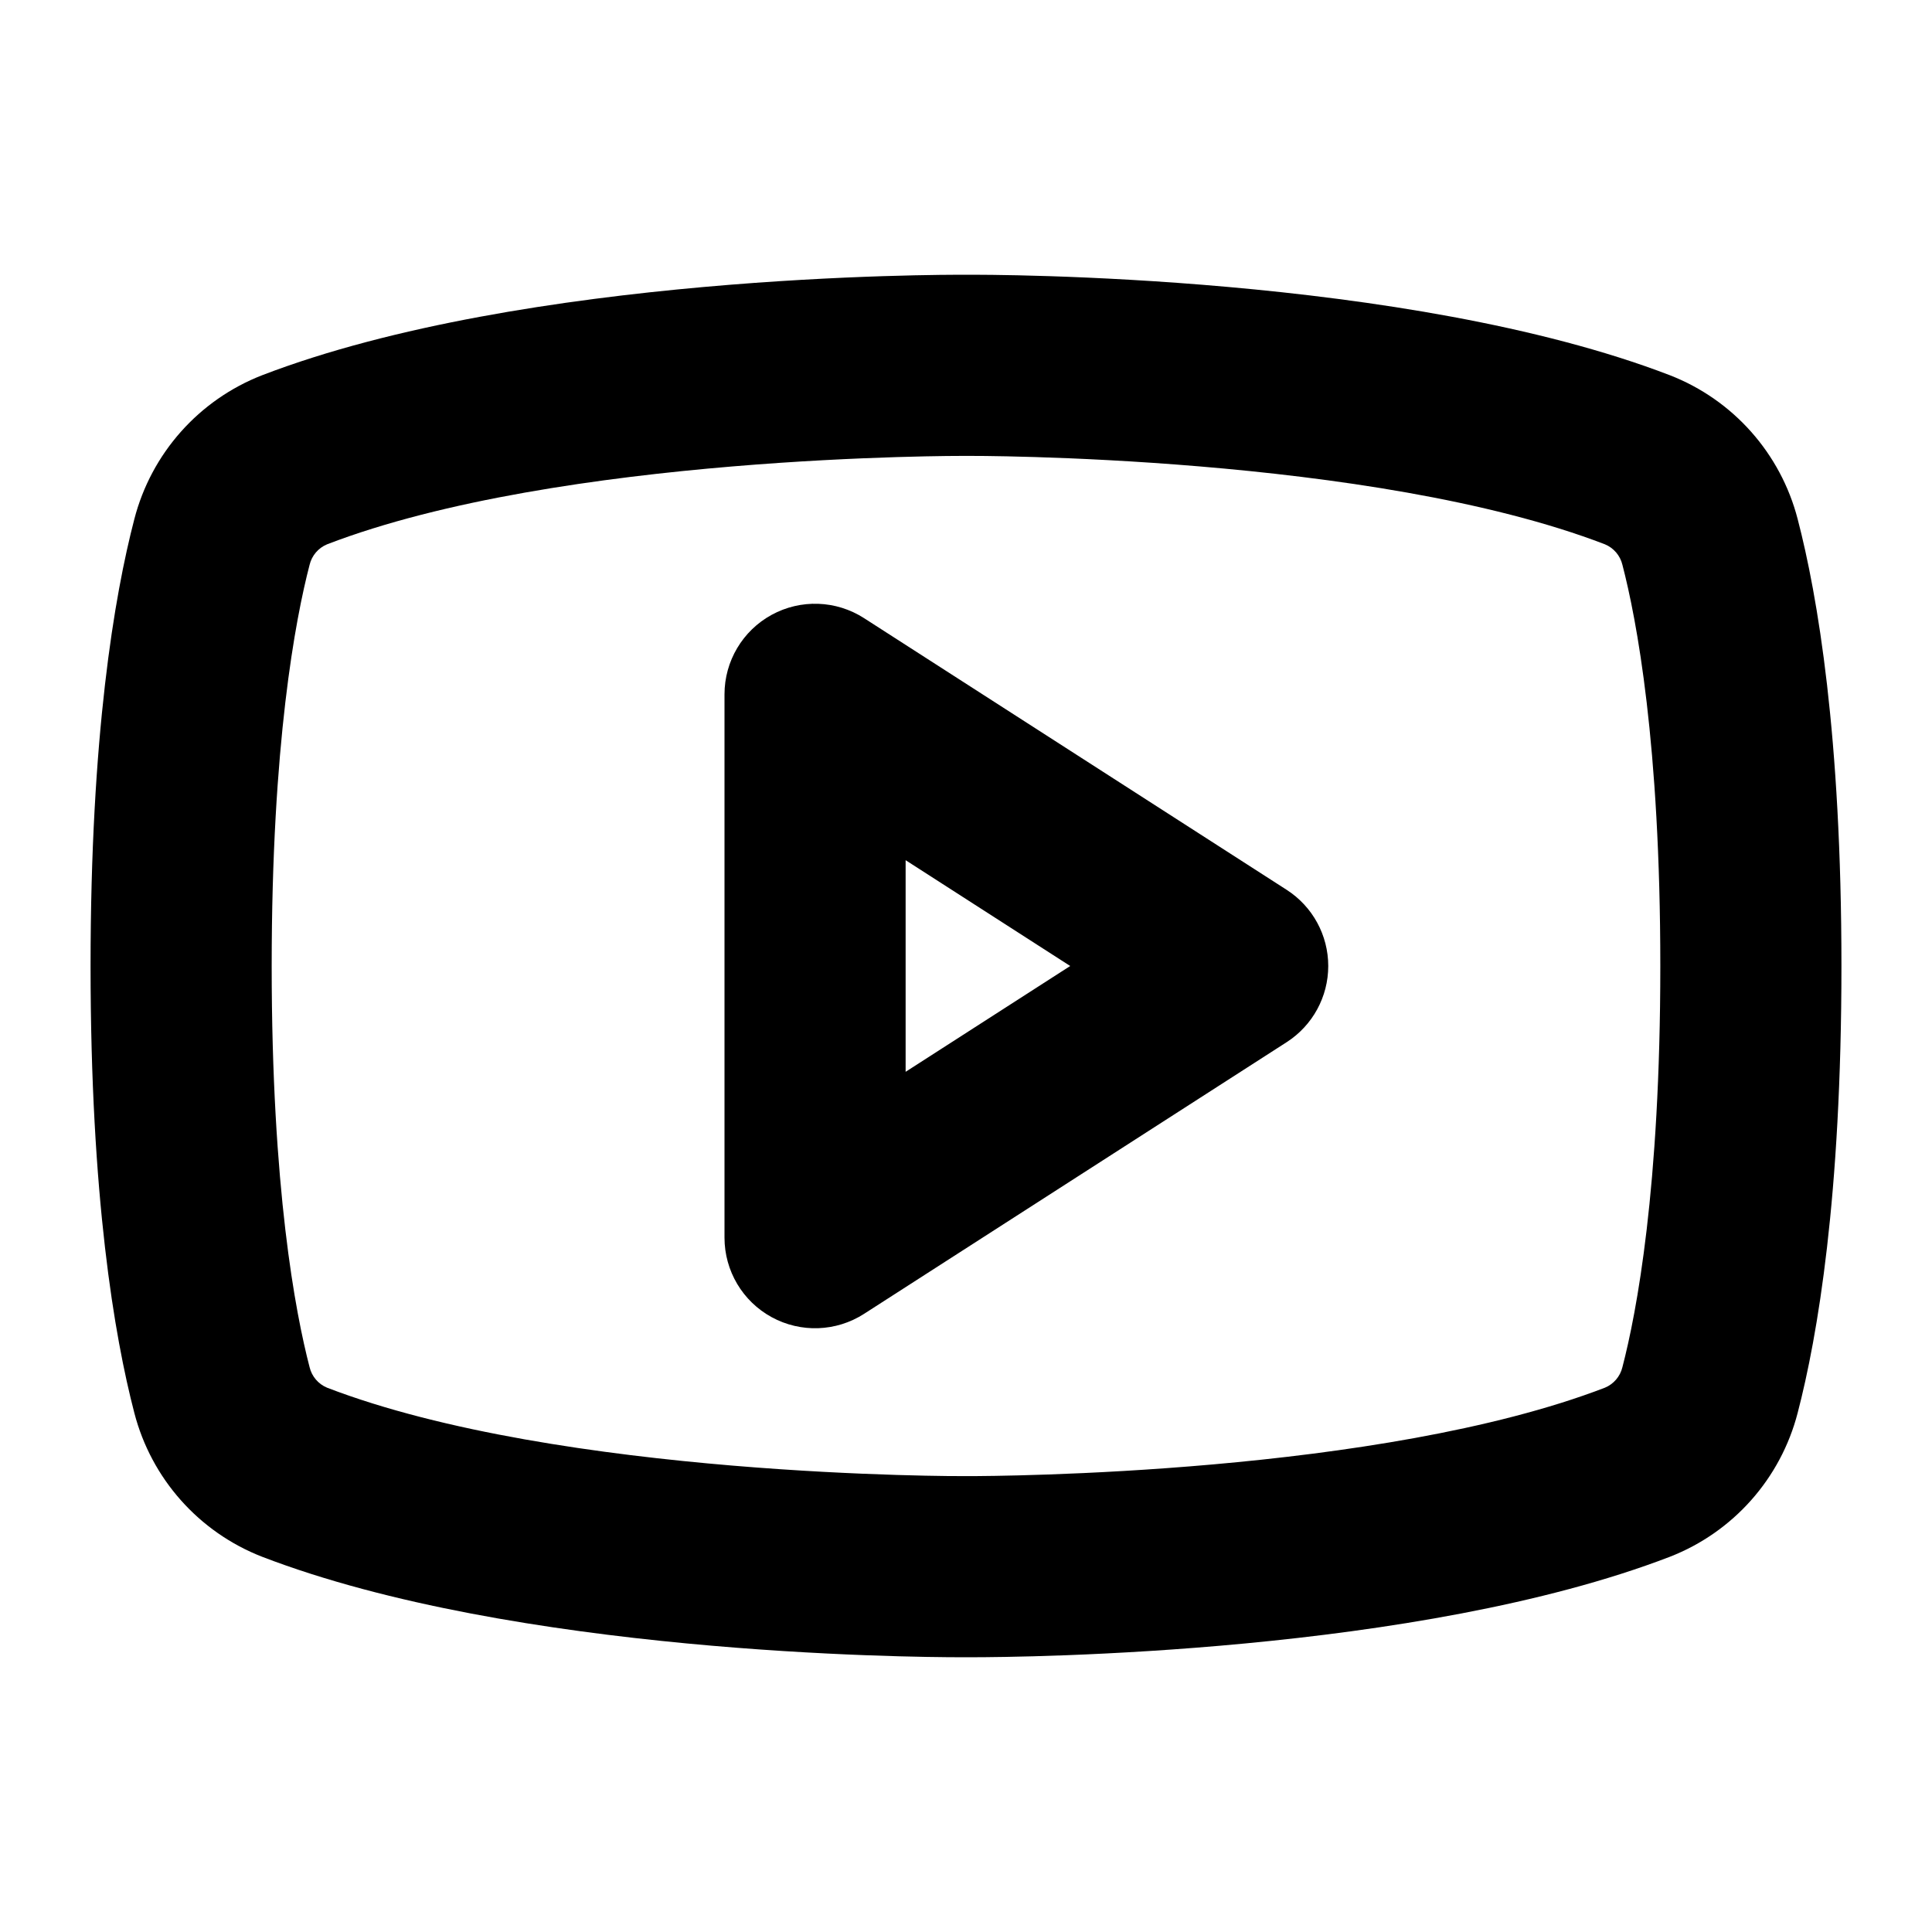
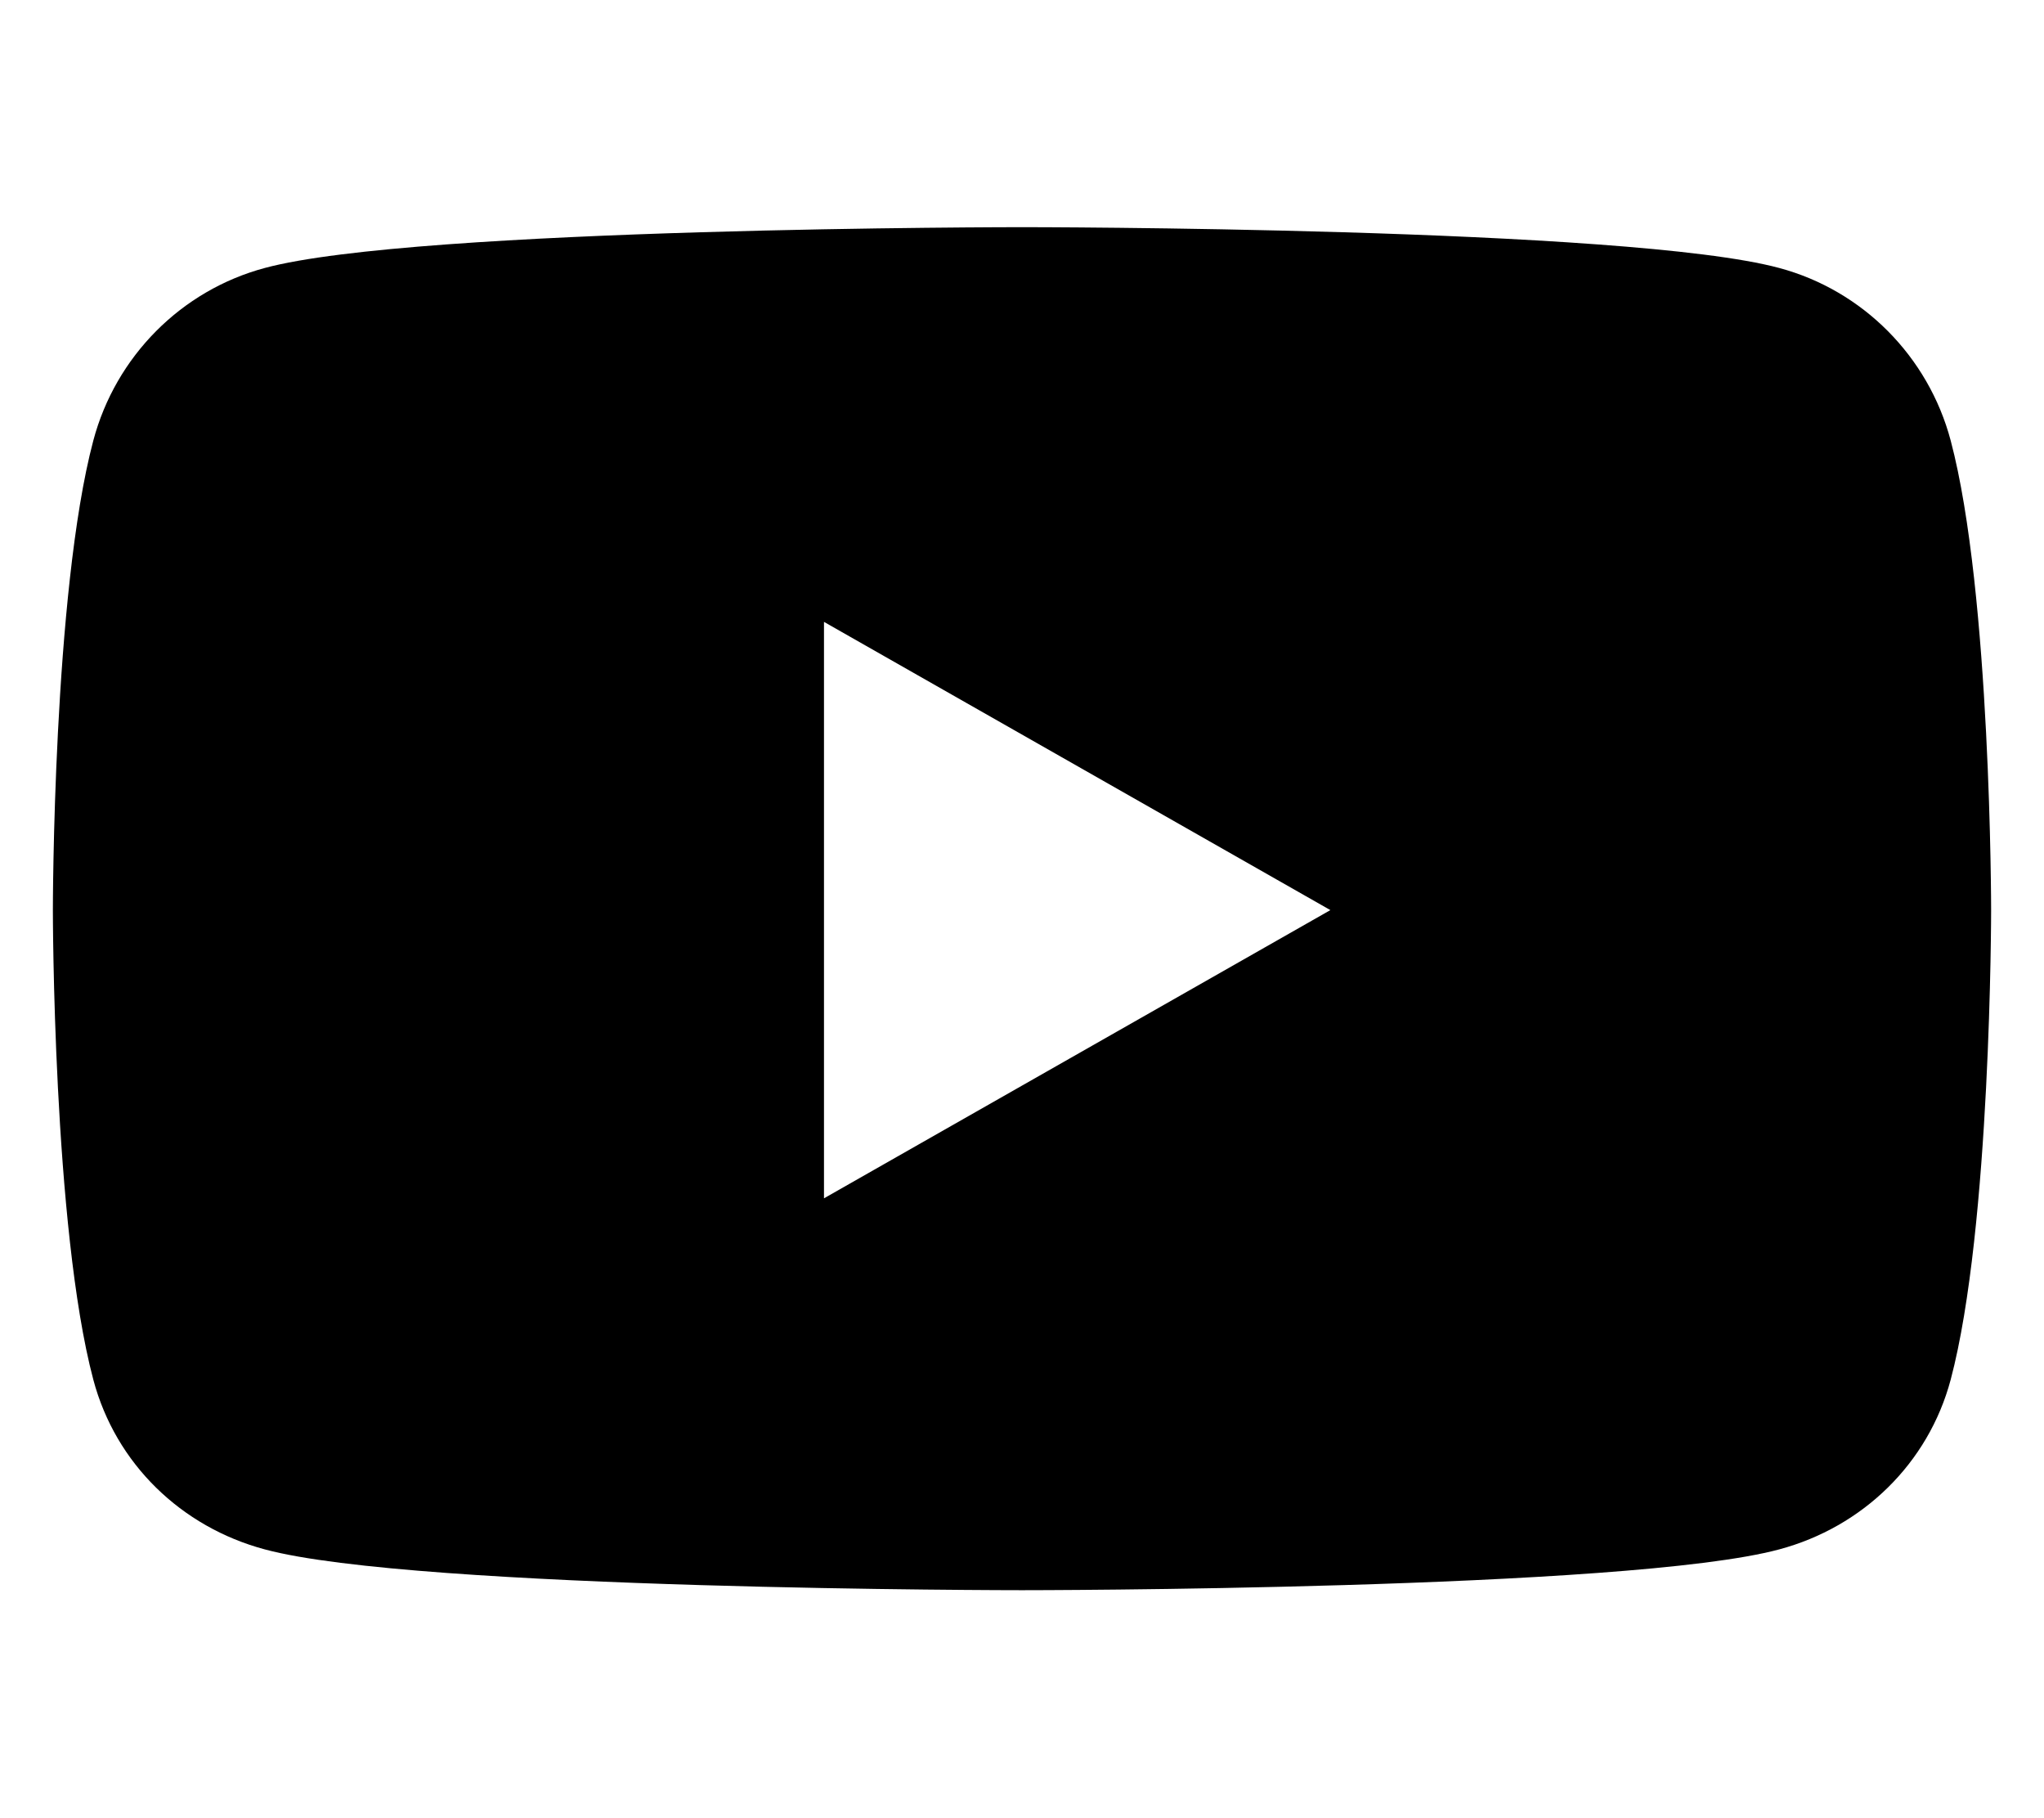
- <svg xmlns="http://www.w3.org/2000/svg" fill="#000000" width="800px" height="800px" viewBox="0 0 256 256" id="Flat">
-   <path d="M170.489,117.906l-56-36A12,12,0,0,0,96,92v72a12,12,0,0,0,18.489,10.094l56-36a12,12,0,0,0,0-20.188ZM120,142.02V113.98L141.809,128Zm118.202-73.231a27.973,27.973,0,0,0-16.941-19.071C186.389,36.316,131.282,36.382,128,36.408c-3.275-.021-58.388-.091-93.26,13.31a27.972,27.972,0,0,0-16.941,19.071C15.153,78.945,12,97.462,12,128c0,30.537,3.153,49.055,5.798,59.211a27.973,27.973,0,0,0,16.941,19.071c33.482,12.867,85.619,13.312,92.625,13.312h1.27c7.011,0,59.145-.445,92.625-13.311a27.972,27.972,0,0,0,16.941-19.071C240.847,177.055,244,158.538,244,128,244,97.463,240.847,78.945,238.202,68.789ZM214.976,181.163a3.928,3.928,0,0,1-2.325,2.717c-29.859,11.474-80.376,11.713-84.332,11.713-.339,0-.276-0-.321-0h-.071c-.531.012-53.644.175-84.579-11.713a3.928,3.928,0,0,1-2.325-2.717C39.147,173.958,36,157.473,36,128c0-29.473,3.147-45.959,5.024-53.163a3.928,3.928,0,0,1,2.325-2.717c30.936-11.888,84.042-11.712,84.575-11.713.049.001.101 0.0.149 0.0.532-.008,53.644-.175,84.579,11.713a3.928,3.928,0,0,1,2.325,2.717C216.853,82.041,220,98.527,220,128,220,157.473,216.853,173.958,214.976,181.163Z" />
+ <svg xmlns="http://www.w3.org/2000/svg" viewBox="0 0 576 512">
+   <path d="M549.7 124.1c-6.3-23.7-24.8-42.3-48.3-48.6C458.8 64 288 64 288 64S117.2 64 74.6 75.5c-23.5 6.3-42 24.9-48.3 48.6-11.4 42.9-11.4 132.3-11.4 132.3s0 89.4 11.4 132.3c6.3 23.7 24.8 41.5 48.3 47.8C117.2 448 288 448 288 448s170.8 0 213.4-11.5c23.5-6.3 42-24.2 48.3-47.8 11.4-42.9 11.4-132.3 11.4-132.3s0-89.4-11.4-132.3zm-317.5 213.5V175.2l142.7 81.2-142.7 81.2z" />
</svg>
